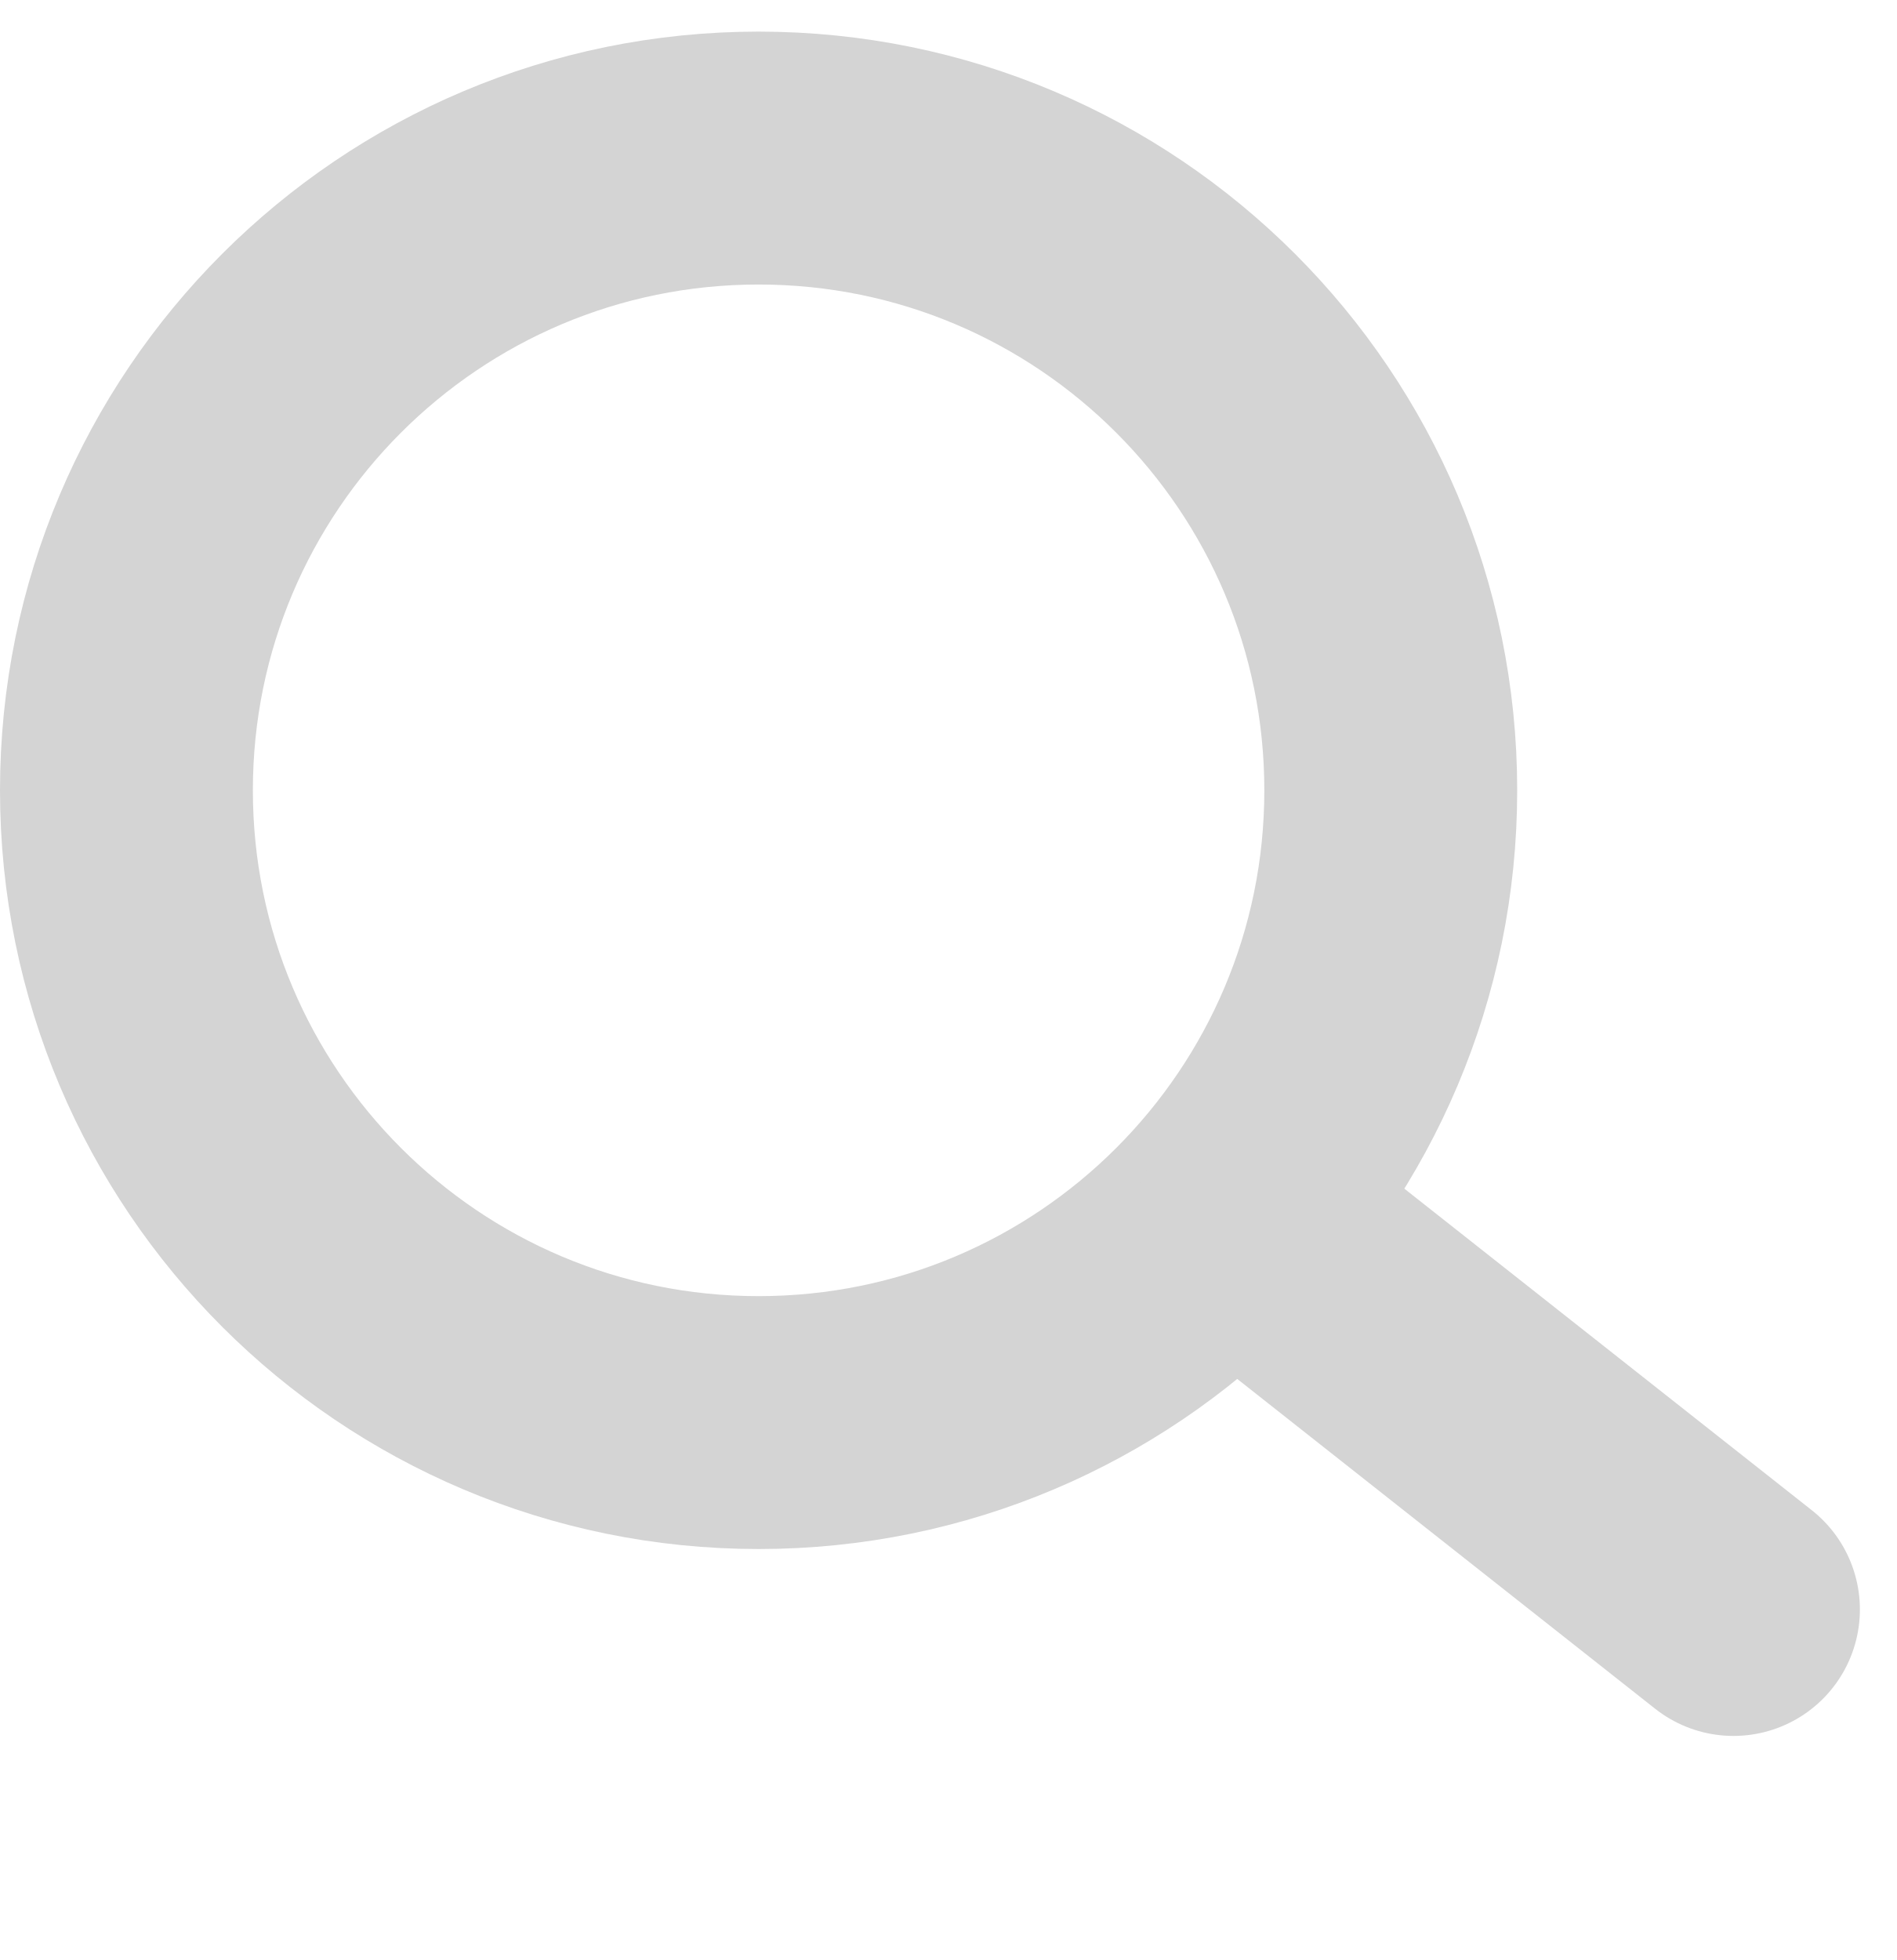
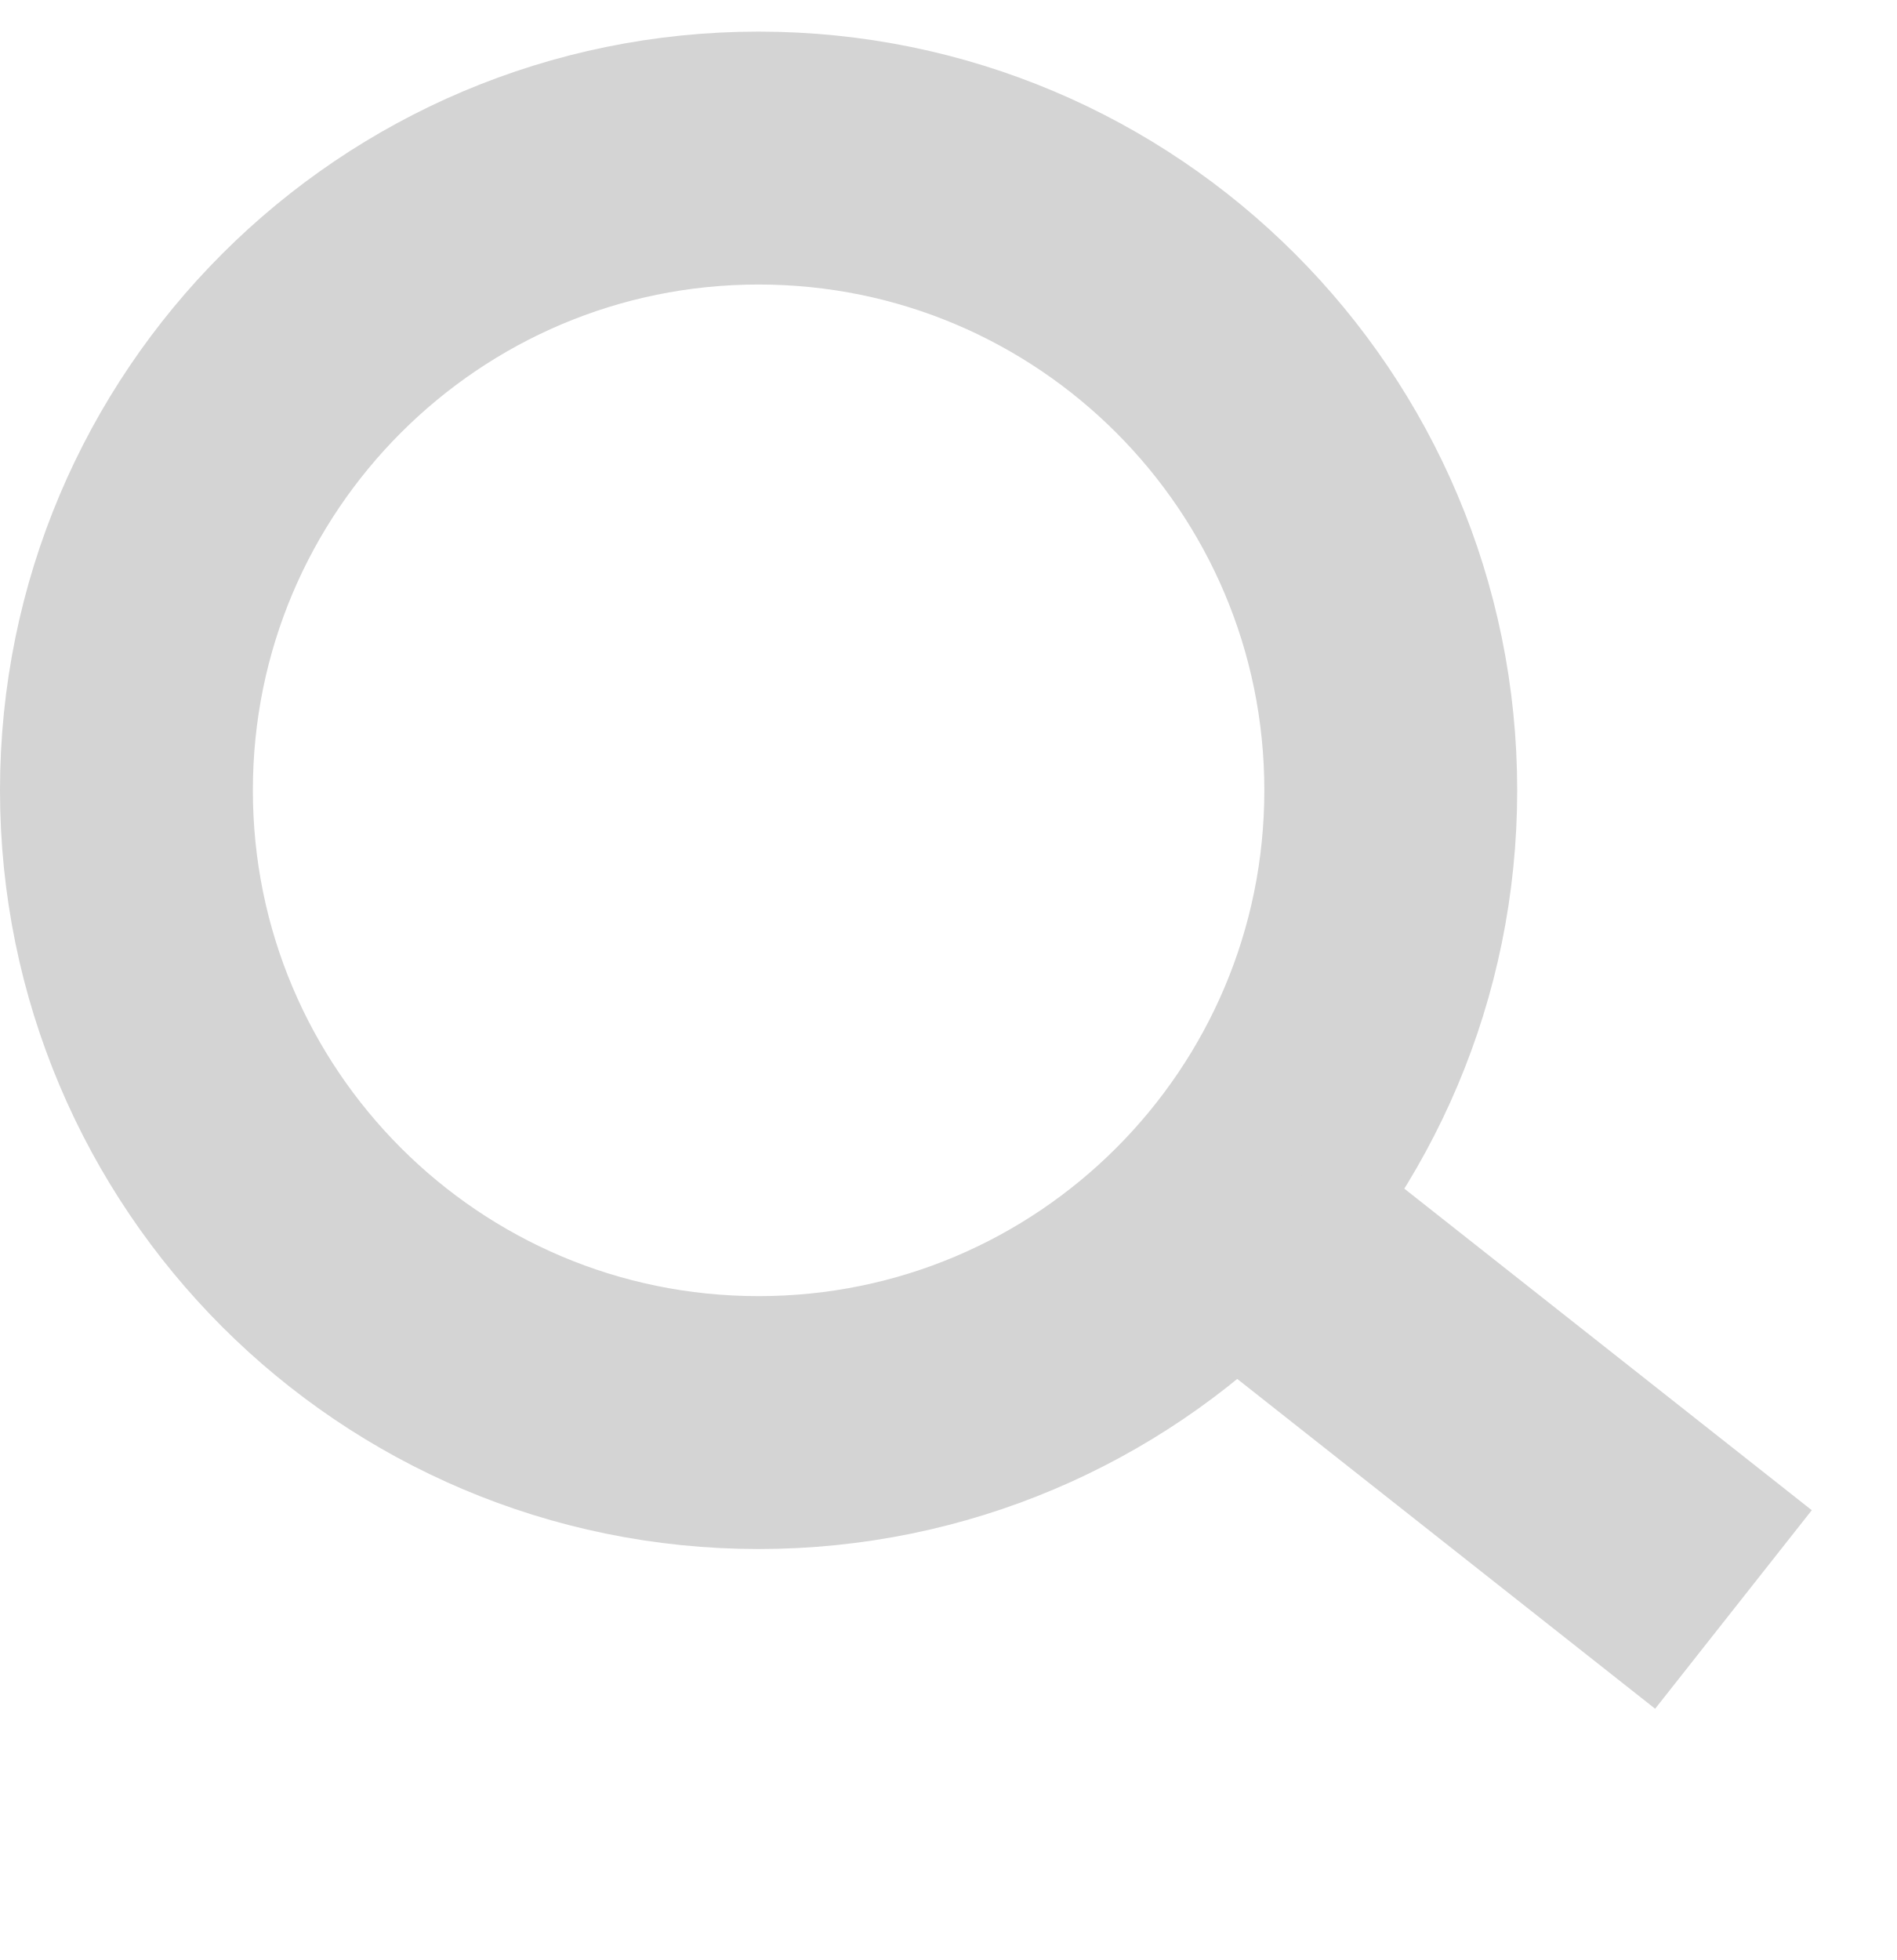
<svg xmlns="http://www.w3.org/2000/svg" width="30" height="31" viewBox="0 0 30 31" fill="none">
-   <path d="M12 22.5C17.523 22.5 22 18.023 22 12.5C22 6.977 17.523 2.5 12 2.5C6.477 2.5 2 6.977 2 12.5C2 18.023 6.477 22.5 12 22.5Z" stroke="#D4D4D4" stroke-width="4" stroke-linecap="round" stroke-linejoin="round" />
-   <path d="M27.421 25.456L19.873 19.5" stroke="#D4D4D4" stroke-width="4" stroke-linecap="round" stroke-linejoin="round" />
+   <path d="M12 22.5C17.523 22.5 22 18.023 22 12.5C22 6.977 17.523 2.5 12 2.5C6.477 2.5 2 6.977 2 12.5C2 18.023 6.477 22.5 12 22.5Z" stroke="#D4D4D4" stroke-width="4" strokeLinecap="round" strokeLinejoin="round" />
+   <path d="M27.421 25.456L19.873 19.5" stroke="#D4D4D4" stroke-width="4" strokeLinecap="round" strokeLinejoin="round" />
</svg>
